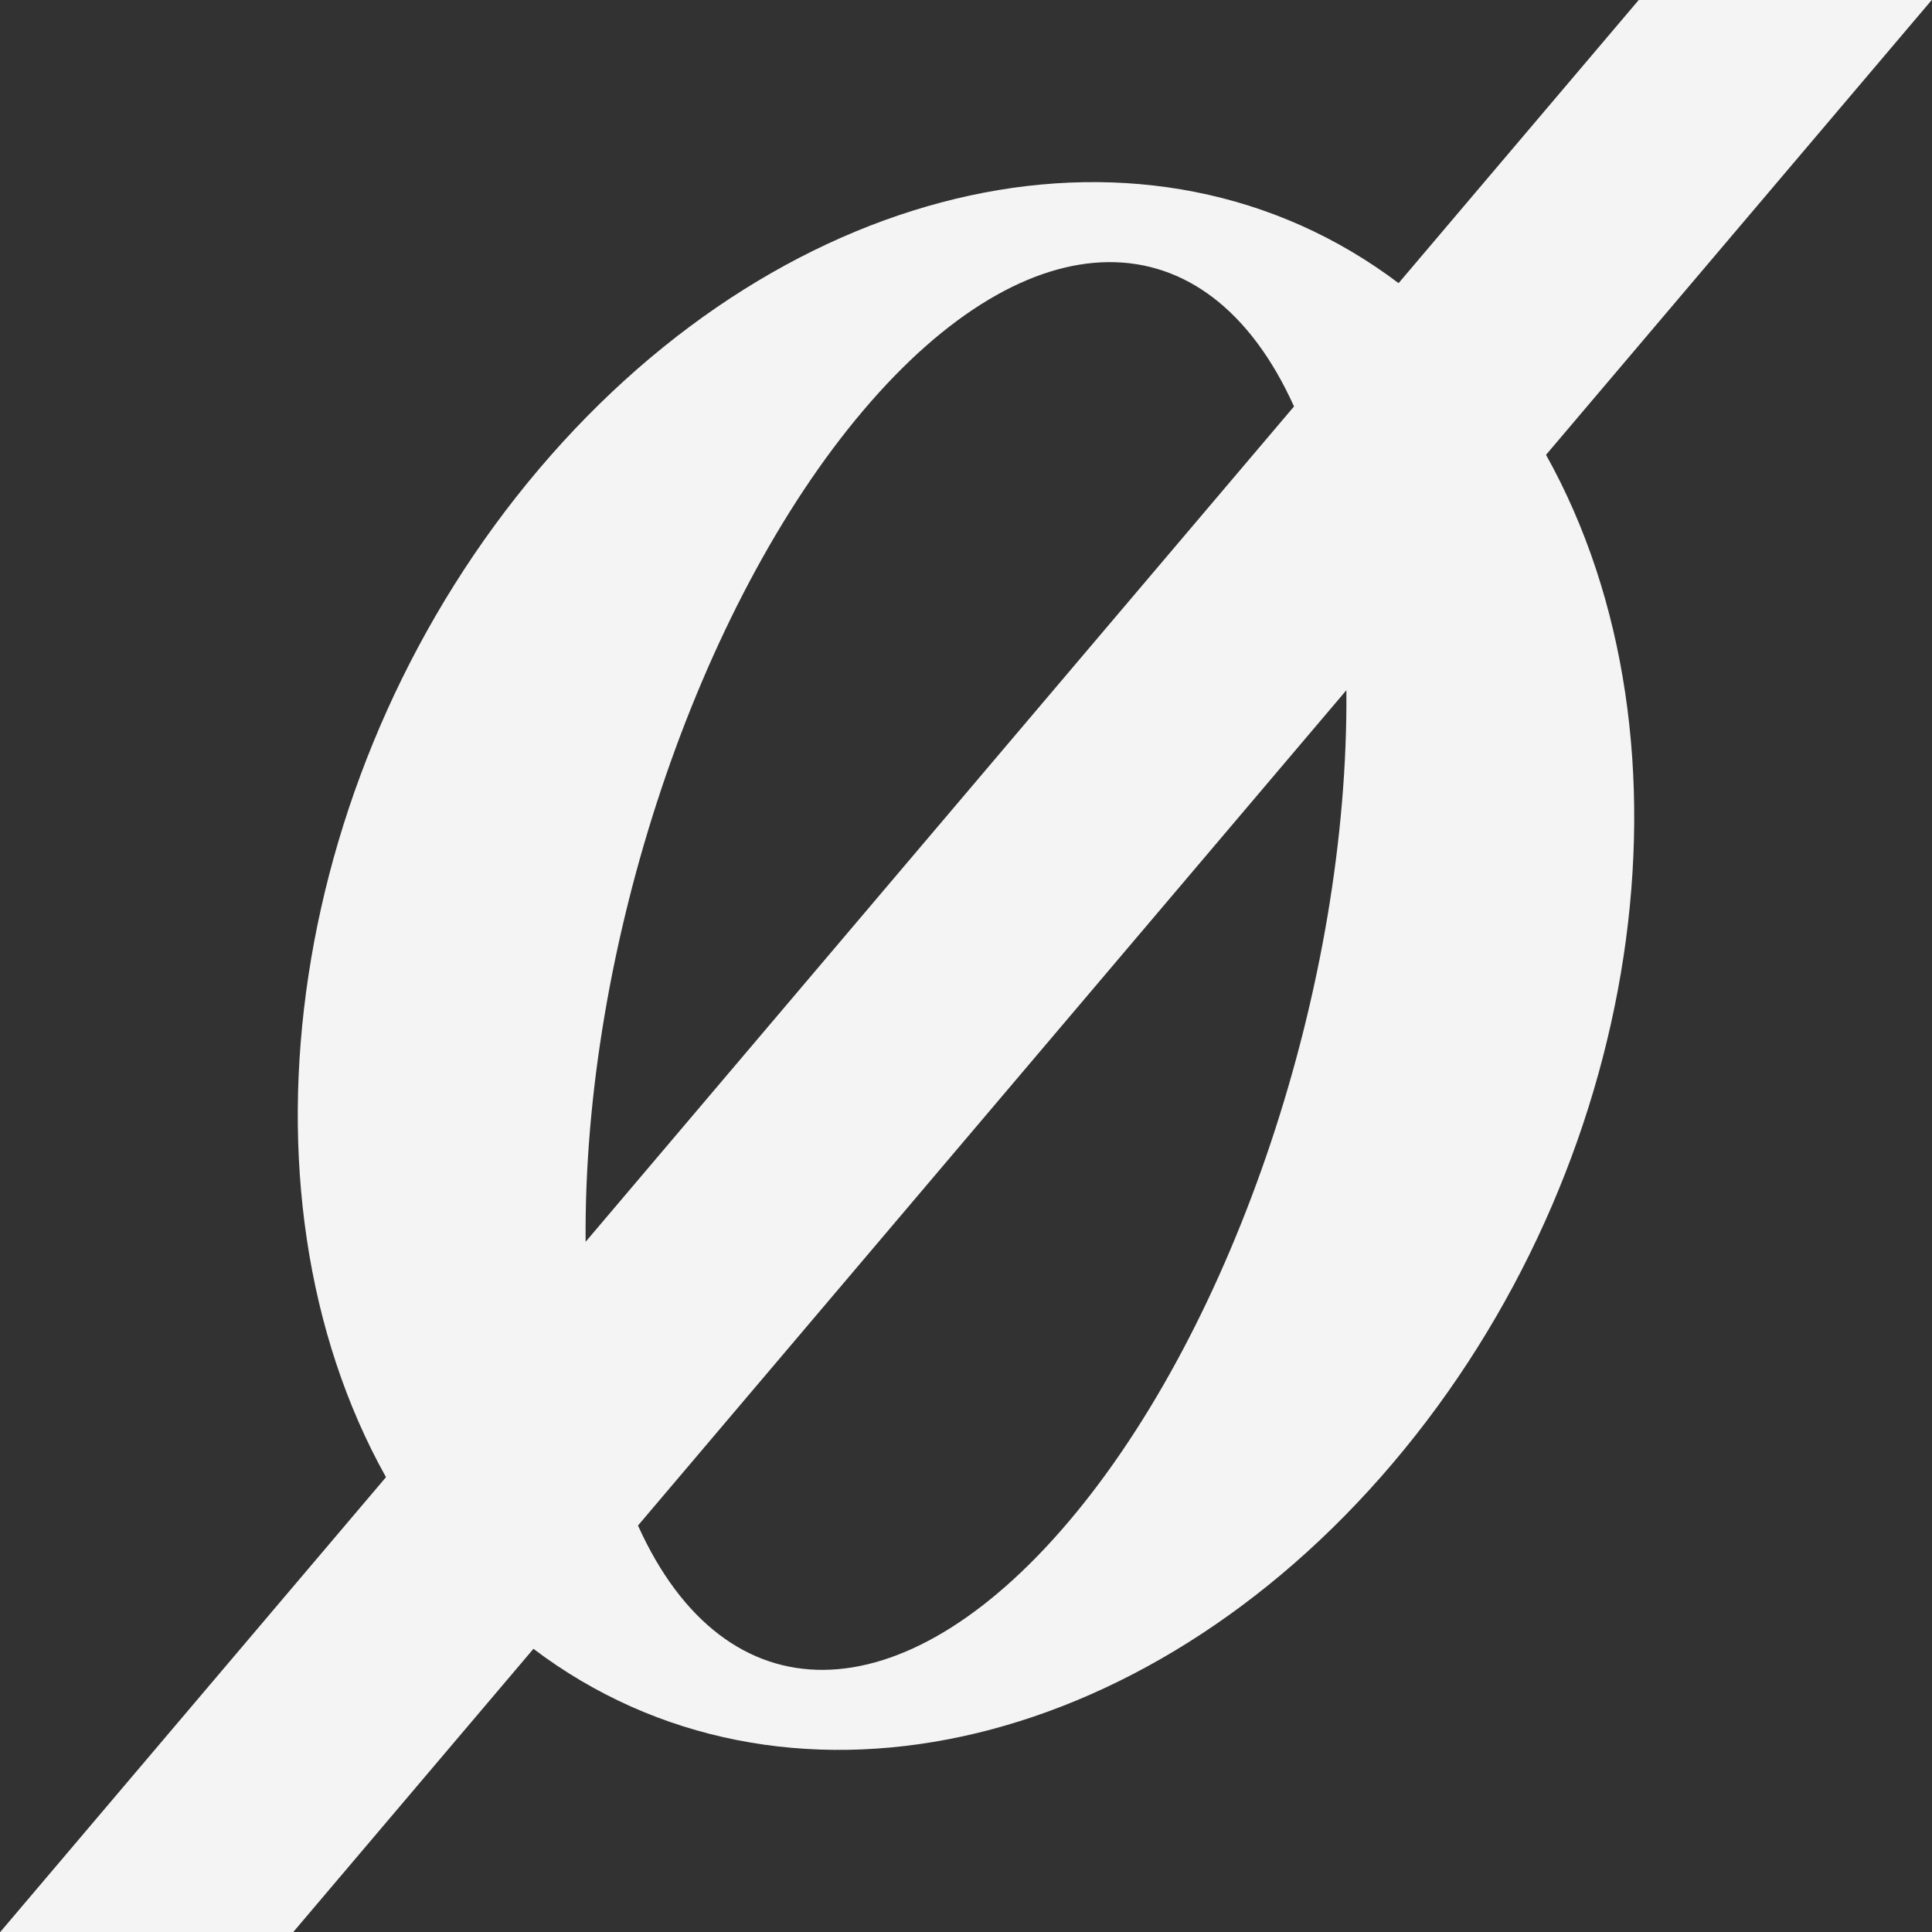
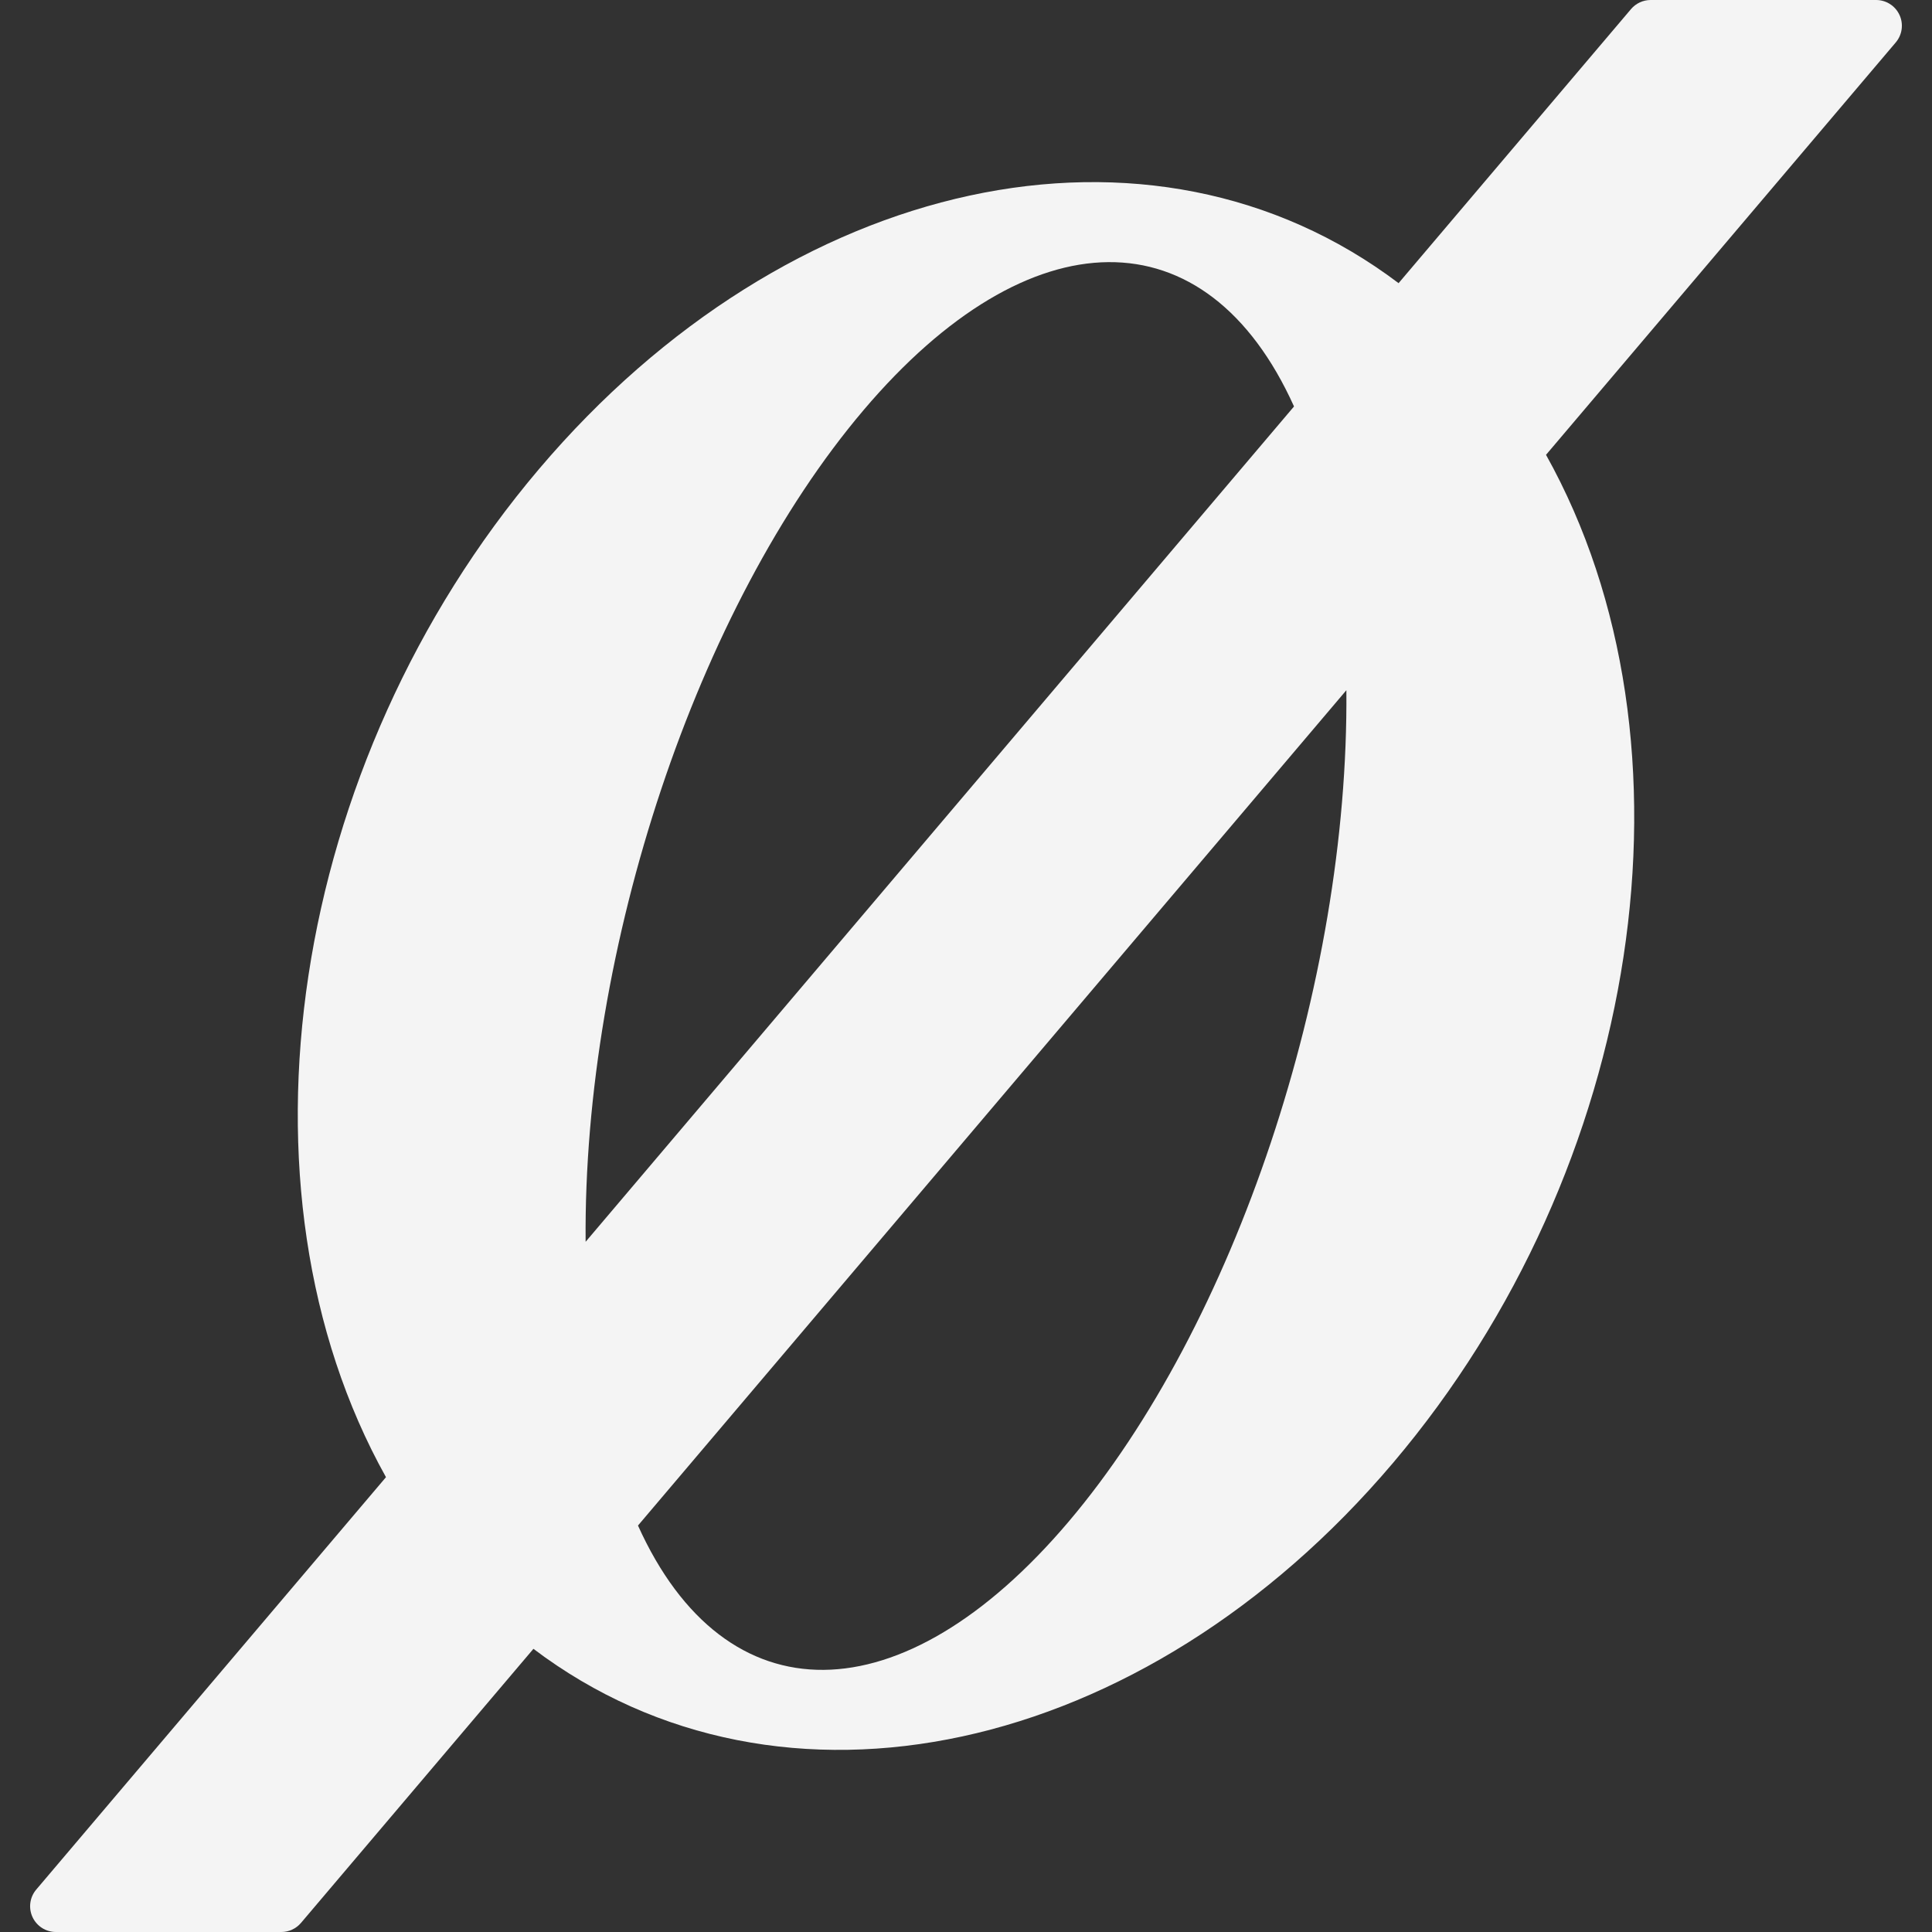
<svg xmlns="http://www.w3.org/2000/svg" viewBox="0 0 600 600">
  <rect width="600" height="600" fill="#f4f4f4" />
  <g fill="#323232">
-     <path d="M0.08 600L119.87 458.75A252.4 196.5 114.9 0 1 434.34 87.94L508.92 0L0 0L0 600Z" />
+     <path d="M17.35 600A8 8 0 0 1 11.25 586.83L119.87 458.75A252.4 196.5 114.9 0 1 434.34 87.94L506.52 2.83A8 8 0 0 1 512.62 0L0 0L0 600Z" />
    <path d="M181.87 385.65A224.5 106.5 105 0 1 401.87 126.23Z" />
-     <path d="M91.08 600L165.66 512.06A252.4 196.5 114.9 0 0 480.13 141.25L599.92 0L600 0L600 600Z" />
+     <path d="M87.38 600A8 8 0 0 0 93.48 597.17L165.66 512.06A252.4 196.5 114.9 0 0 480.13 141.25L588.75 13.17A8 8 0 0 0 582.65 0L600 0L600 600Z" />
    <path d="M198.13 473.77A224.5 106.5 105 0 0 418.13 214.35Z" />
  </g>
</svg>
